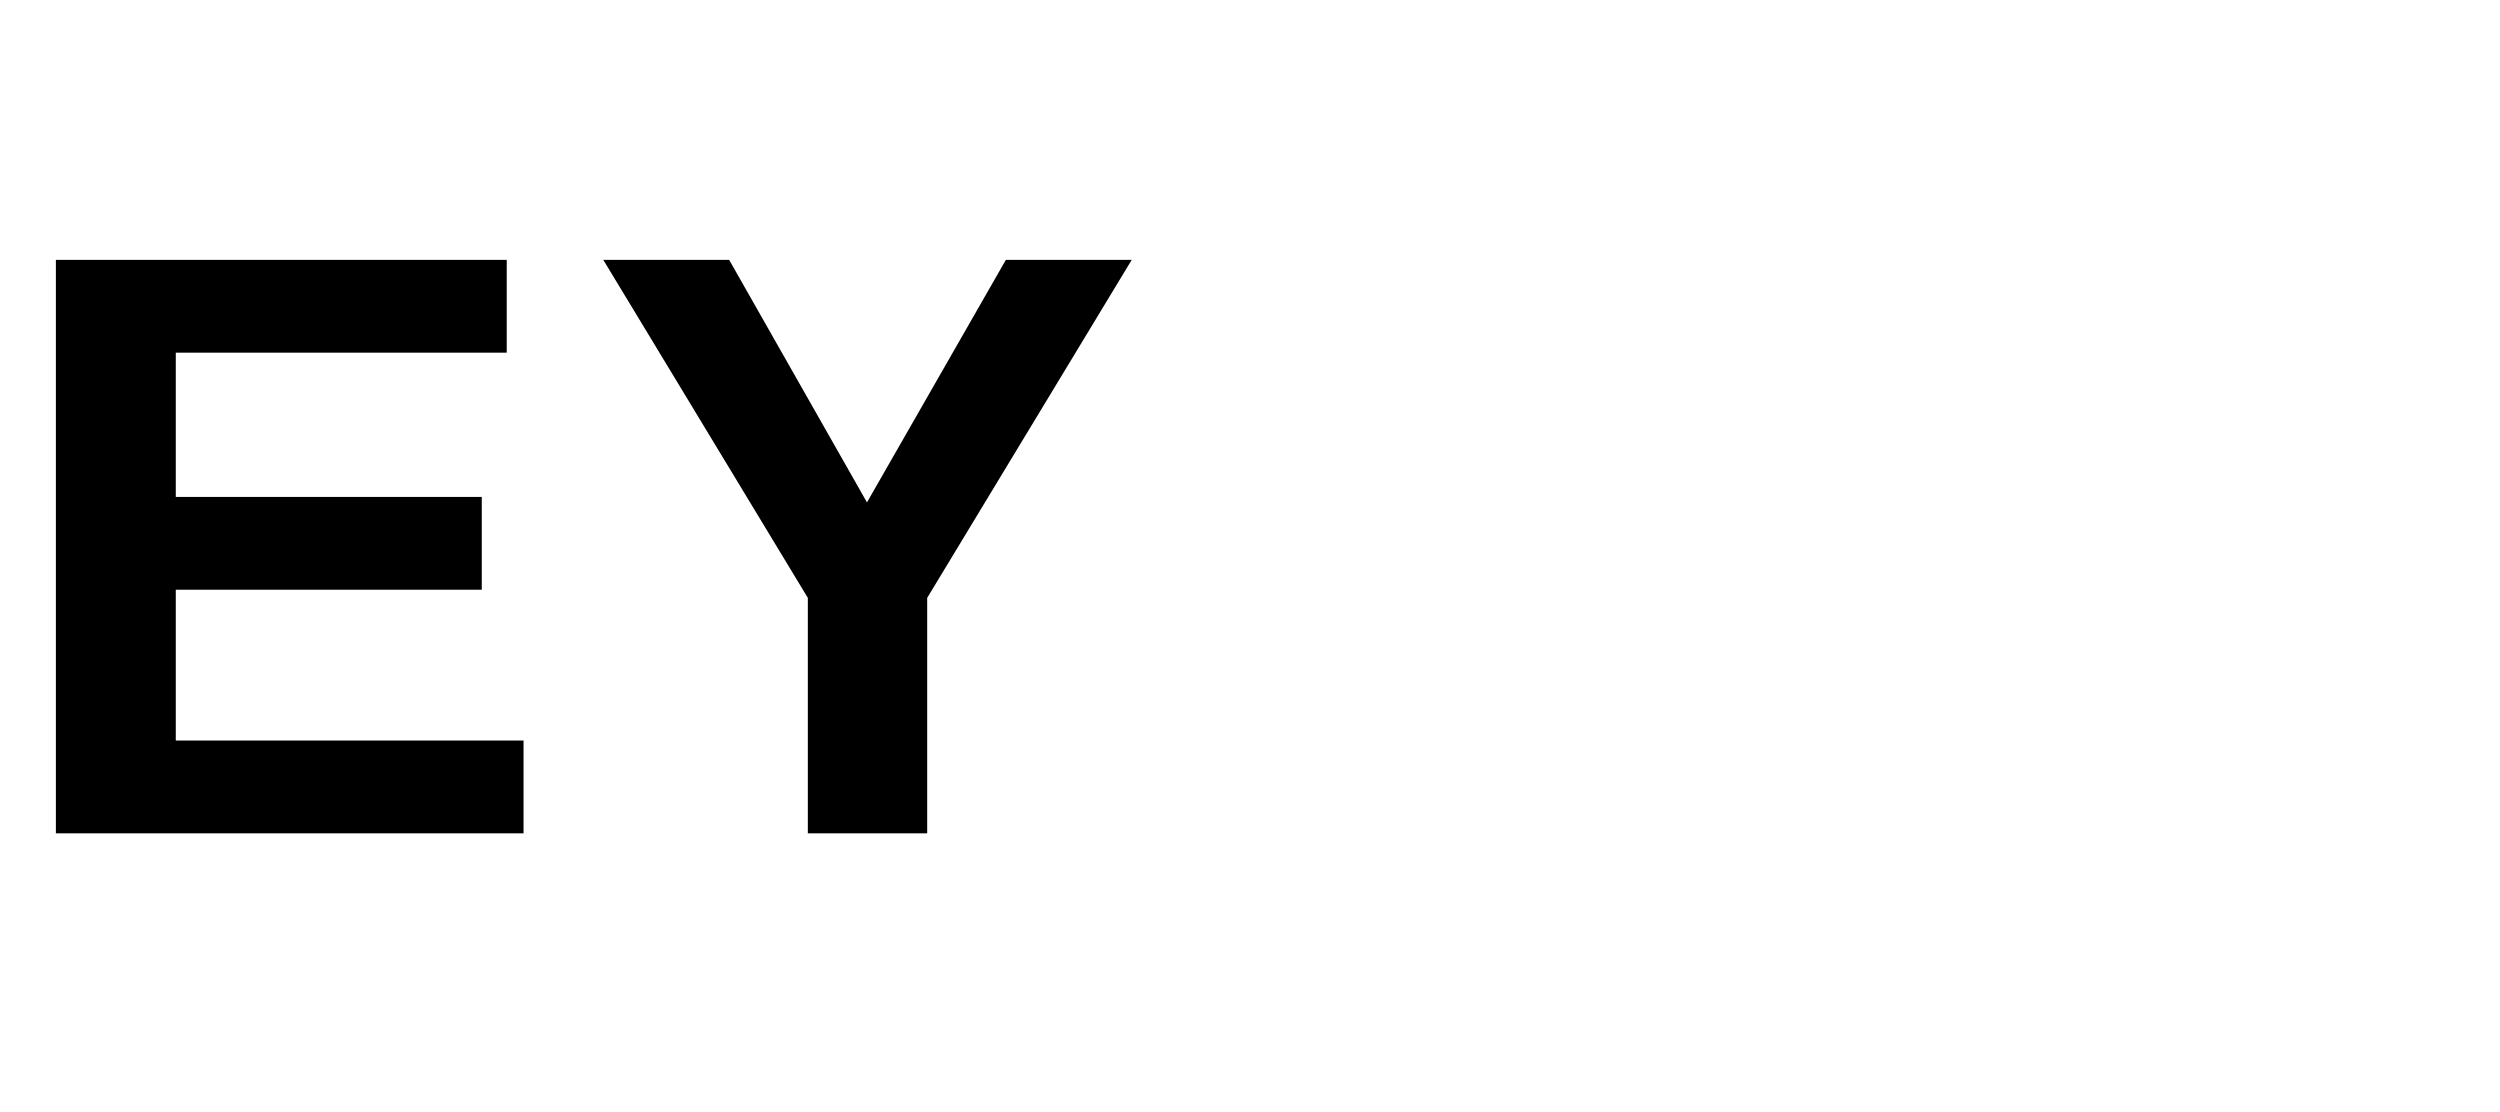
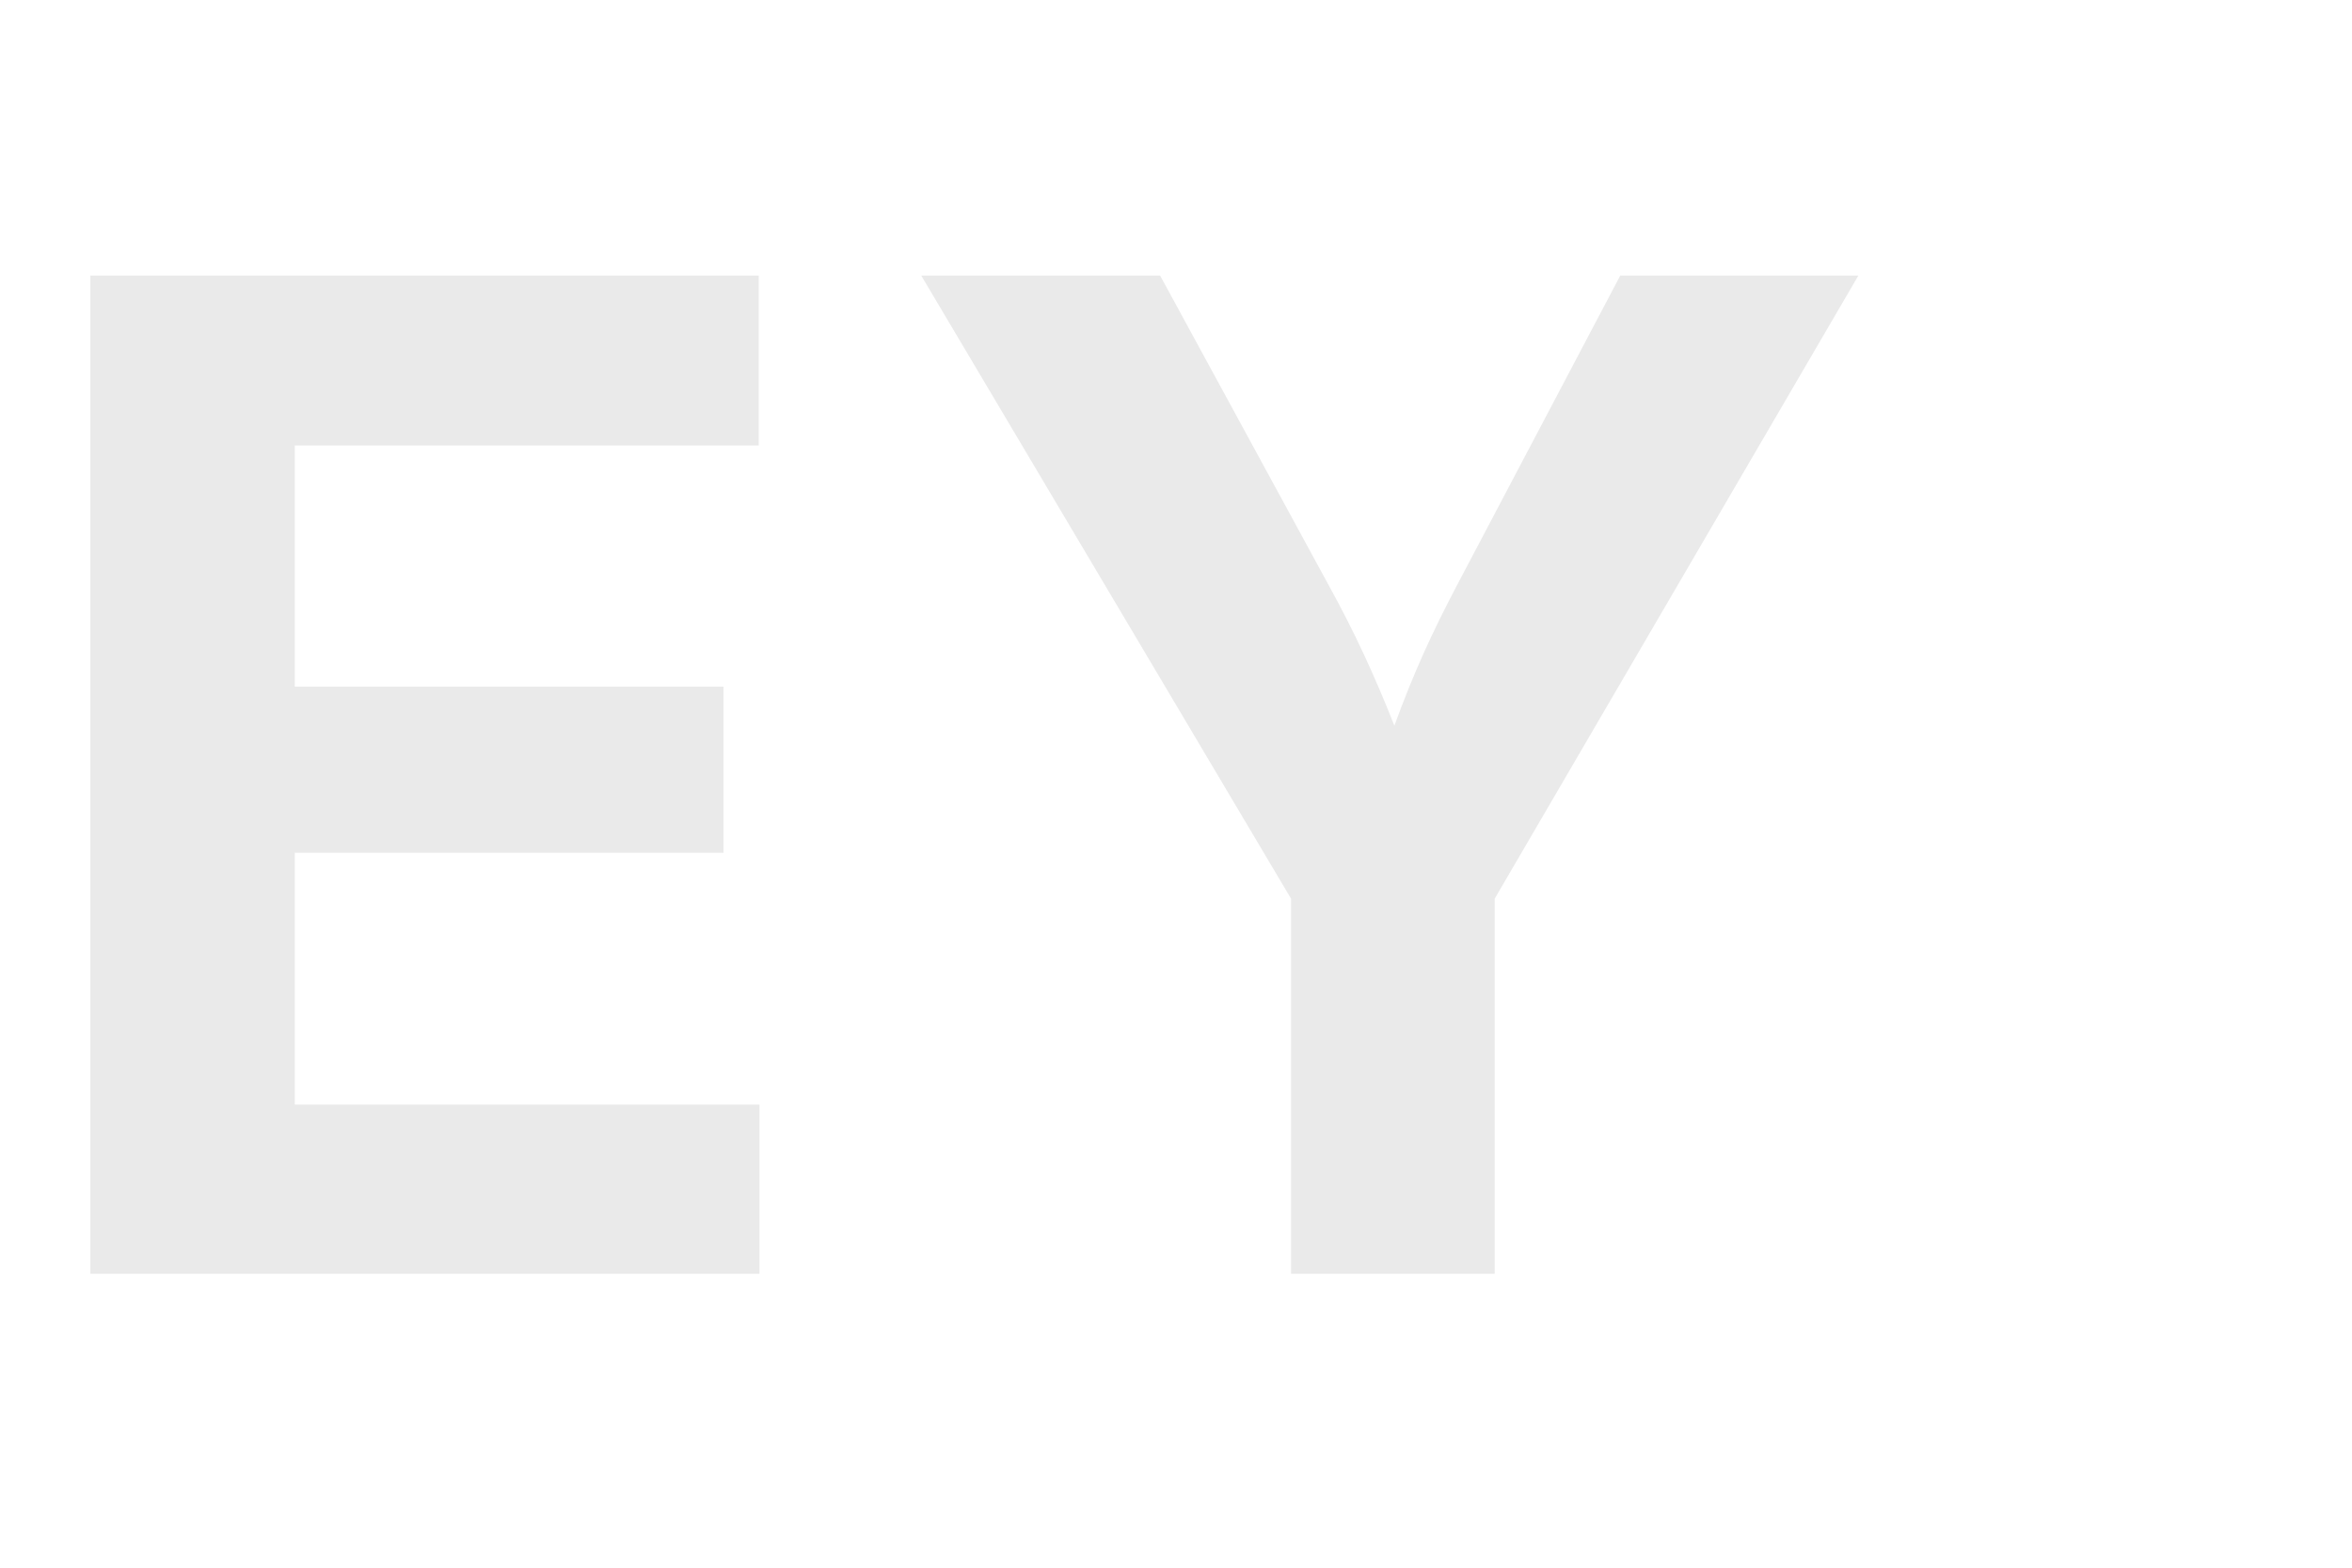
- <svg xmlns="http://www.w3.org/2000/svg" viewBox="0 0 72 32" role="img" aria-label="EY">
-   <text x="0" y="24" fill="#000000" font-family="Arial, Helvetica, sans-serif" font-size="24" font-weight="700" letter-spacing="0.04em">EY</text>
+ <svg xmlns="http://www.w3.org/2000/svg" viewBox="0 0 48 32" role="img" aria-label="EY">
+   <text x="0" y="26" fill="#EAEAEA" font-family="system-ui, -apple-system, BlinkMacSystemFont, sans-serif" font-size="28" font-weight="700" letter-spacing="0.04em">EY</text>
</svg>
